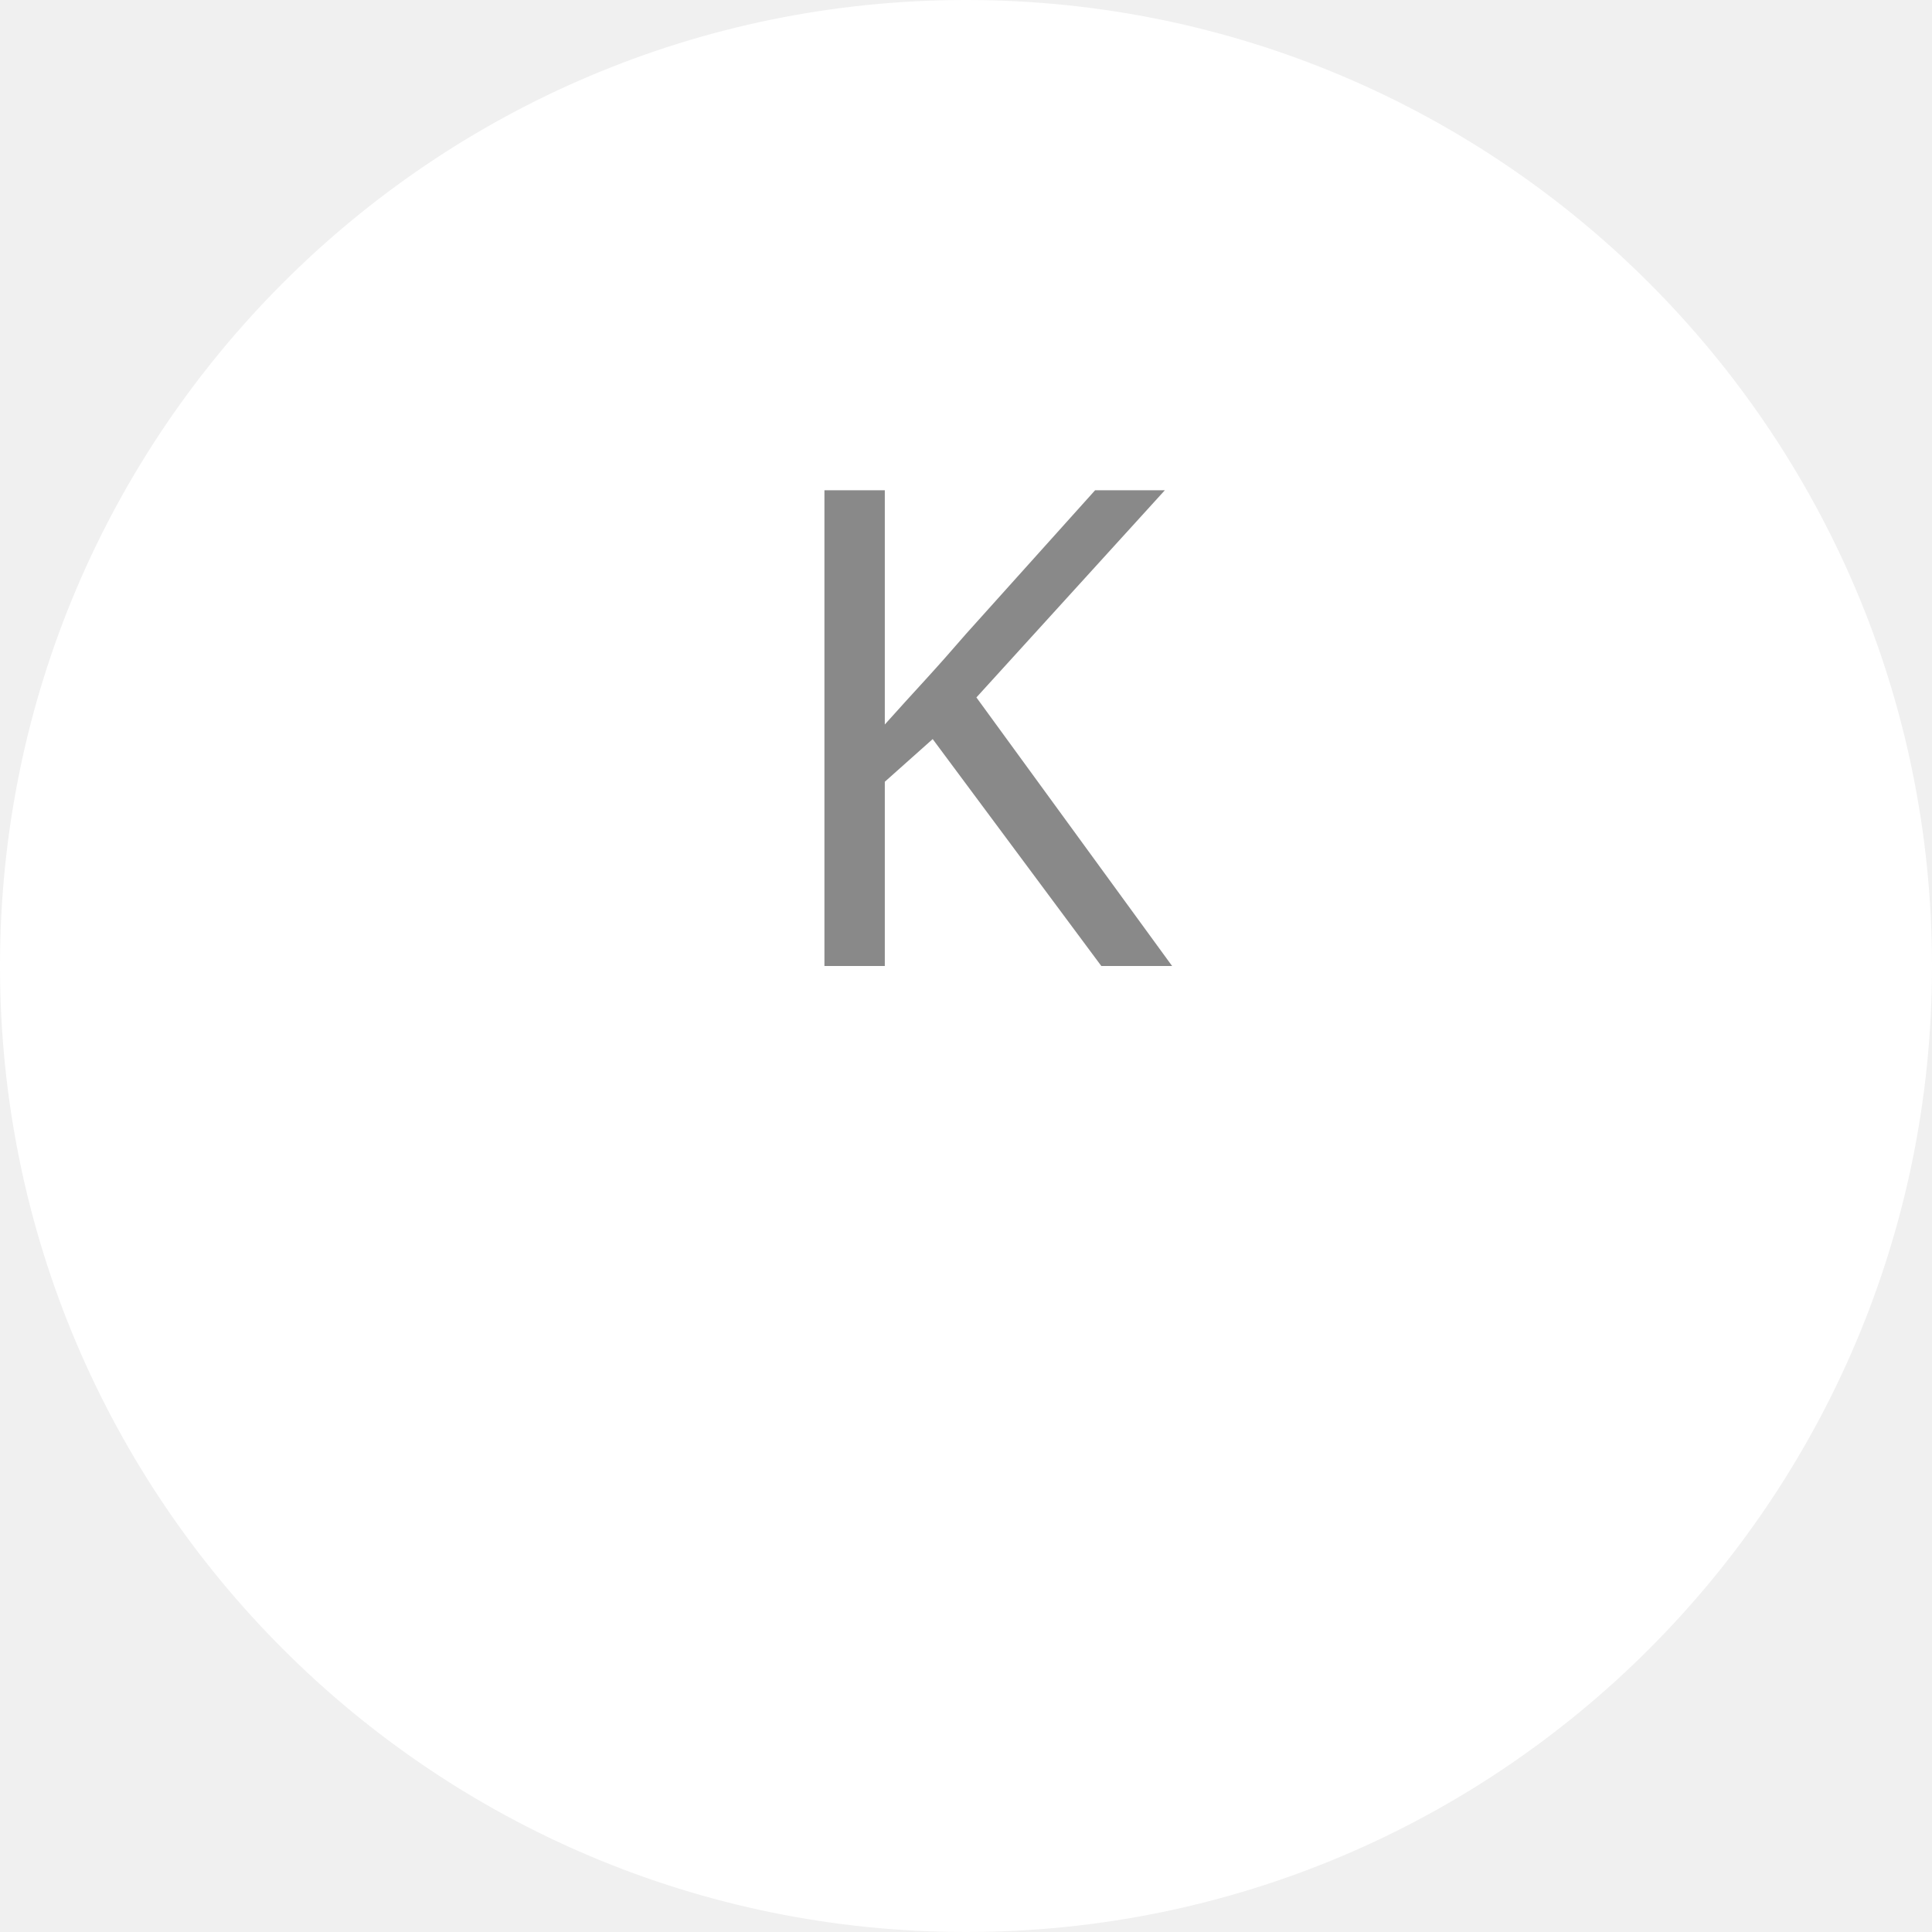
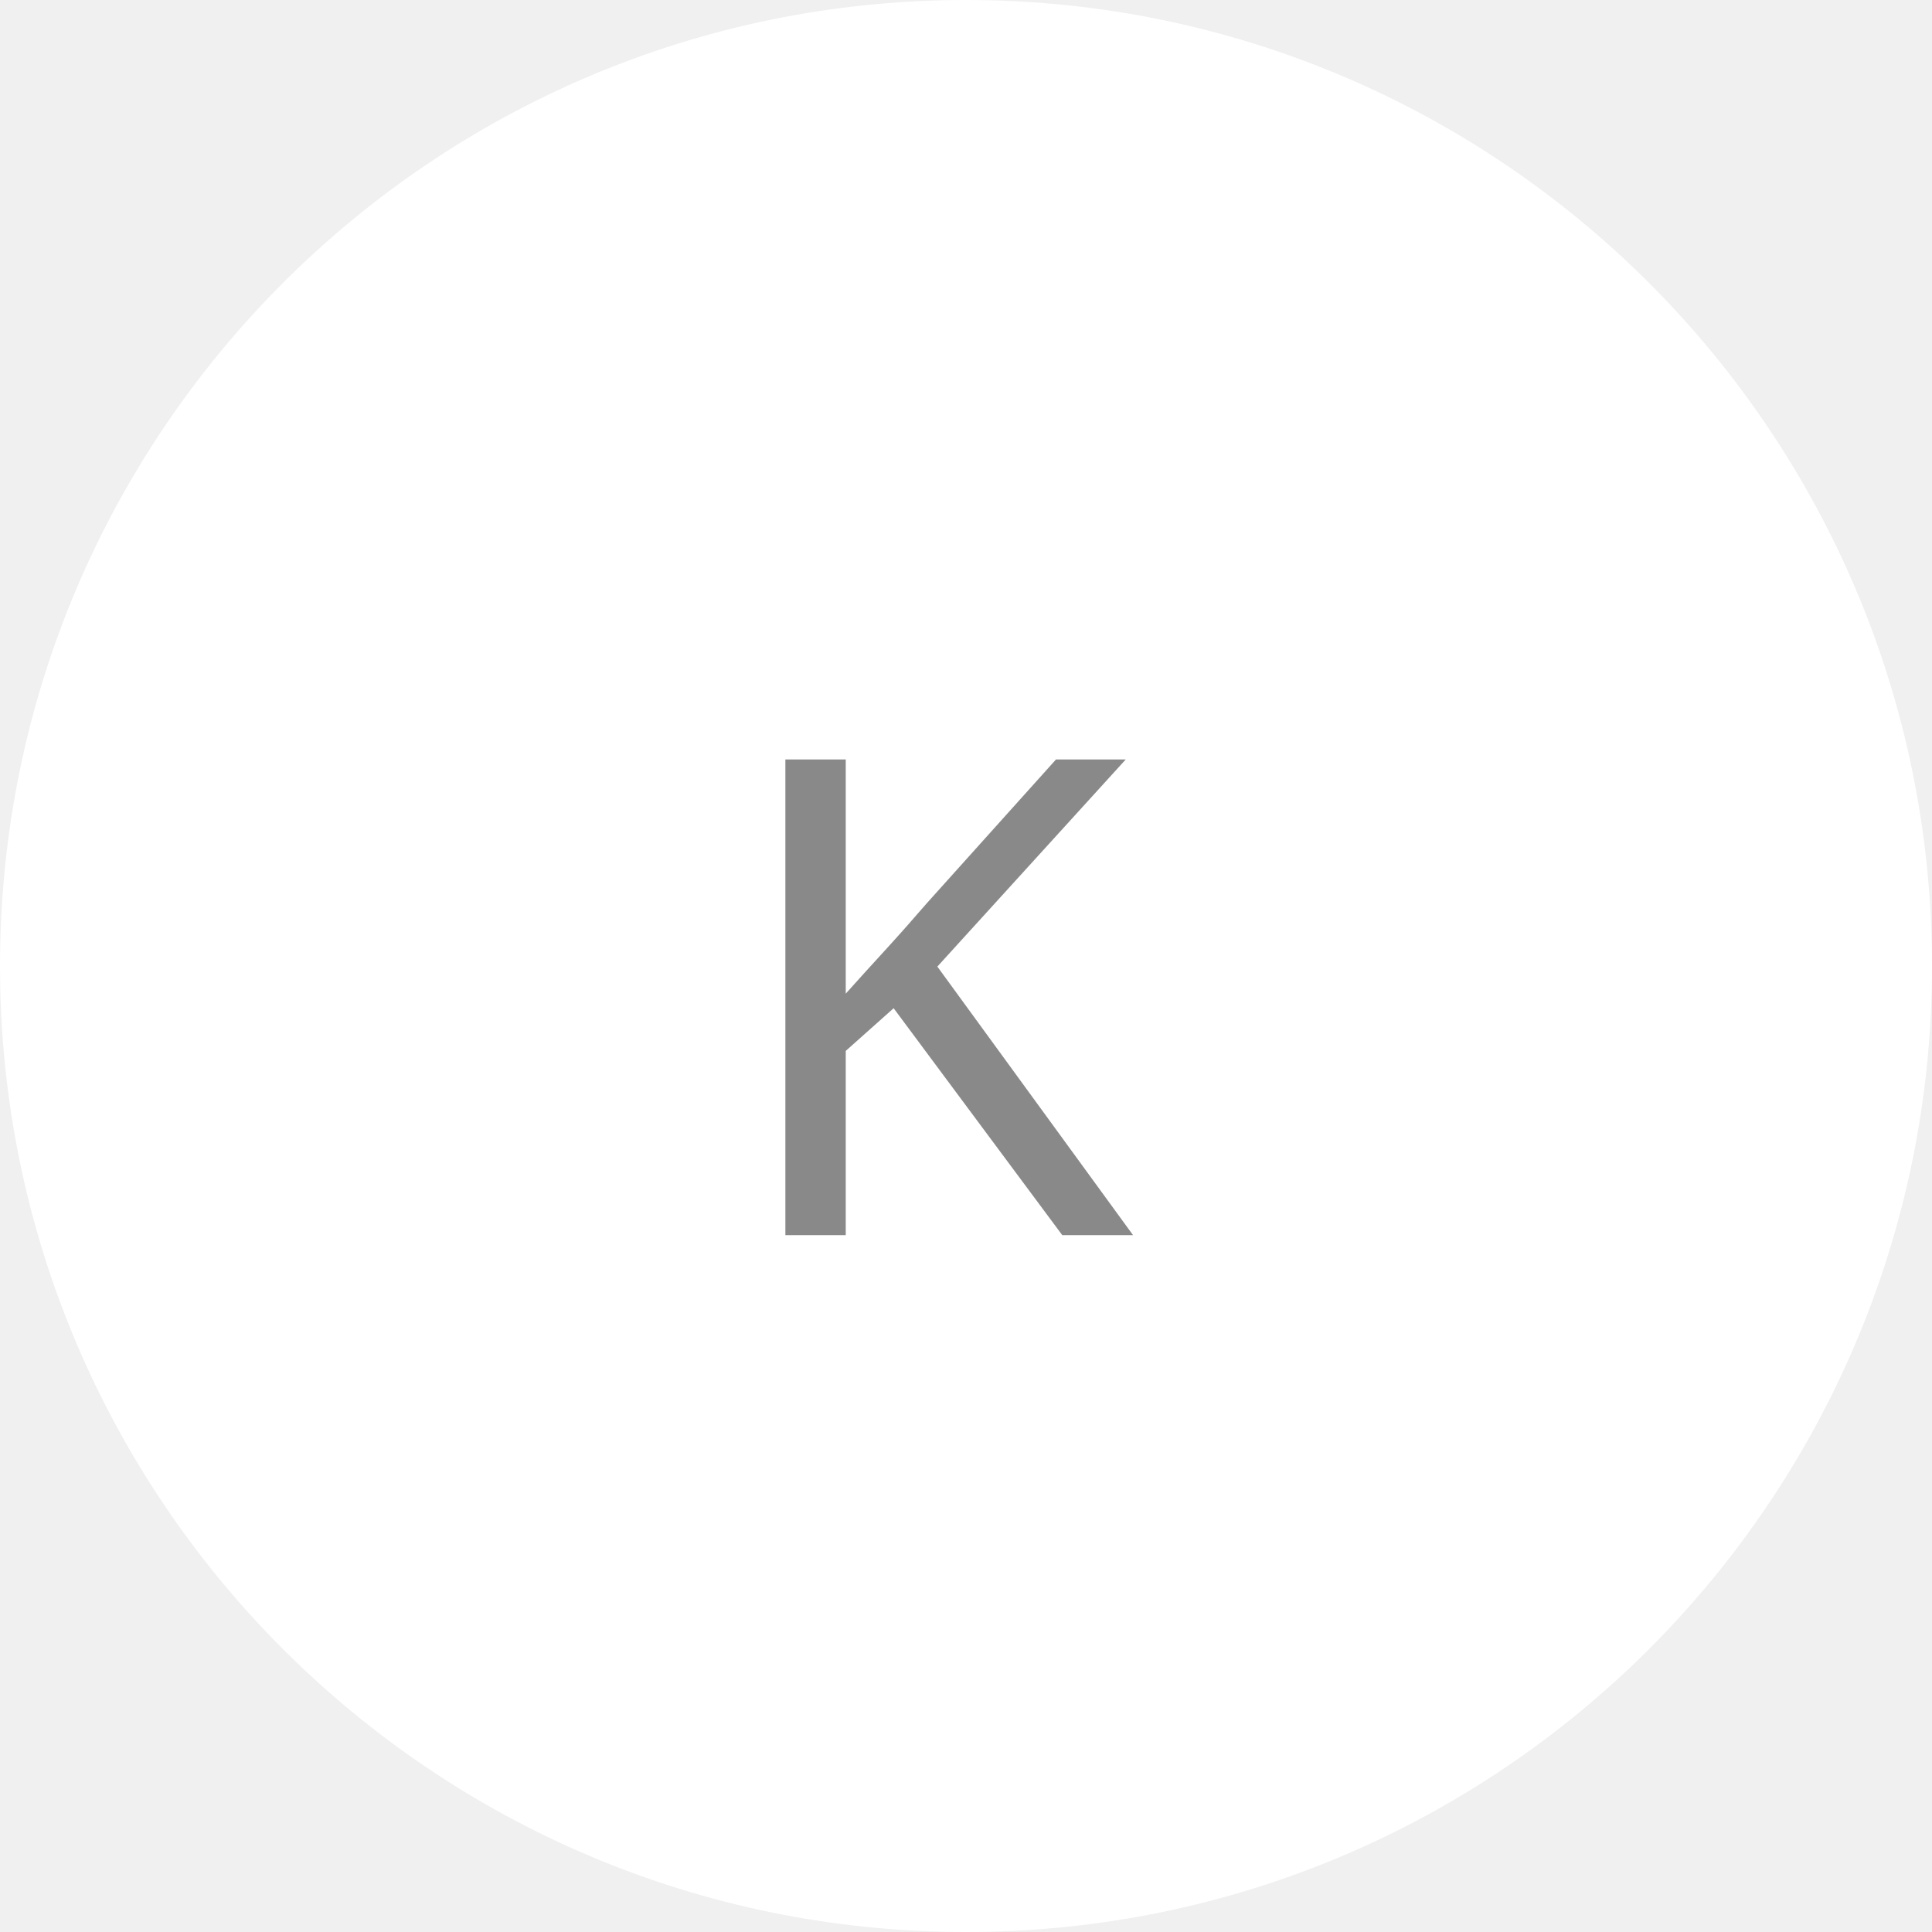
- <svg xmlns="http://www.w3.org/2000/svg" width="29" height="29">
-   <circle cx="14.5" cy="14.5" r="14.5" fill="white" />
-   <text x="50%" y="50%" font-size="10px" font-family="Poppins" text-anchor="middle" alignment-baseline="middle" fill="#898989">
-     K
+ <svg xmlns="http://www.w3.org/2000/svg" id="Layer_1" data-name="Layer 1" viewBox="0 0 29 29">
+   <defs>
+     <style>
+       .cls-1 {
+         fill: #fff;
+       }
+ 
+       .cls-2 {
+         fill: #898989;
+         font-family: Poppins-Regular, Poppins, sans-serif;
+         font-size: 10px;
+       }
+     </style>
+   </defs>
+   <circle class="cls-1" cx="14.5" cy="14.5" r="14.5" />
+   <text class="cls-2" transform="translate(10.82 18.54)">
+     <tspan x="0" y="0">K</tspan>
  </text>
</svg>
